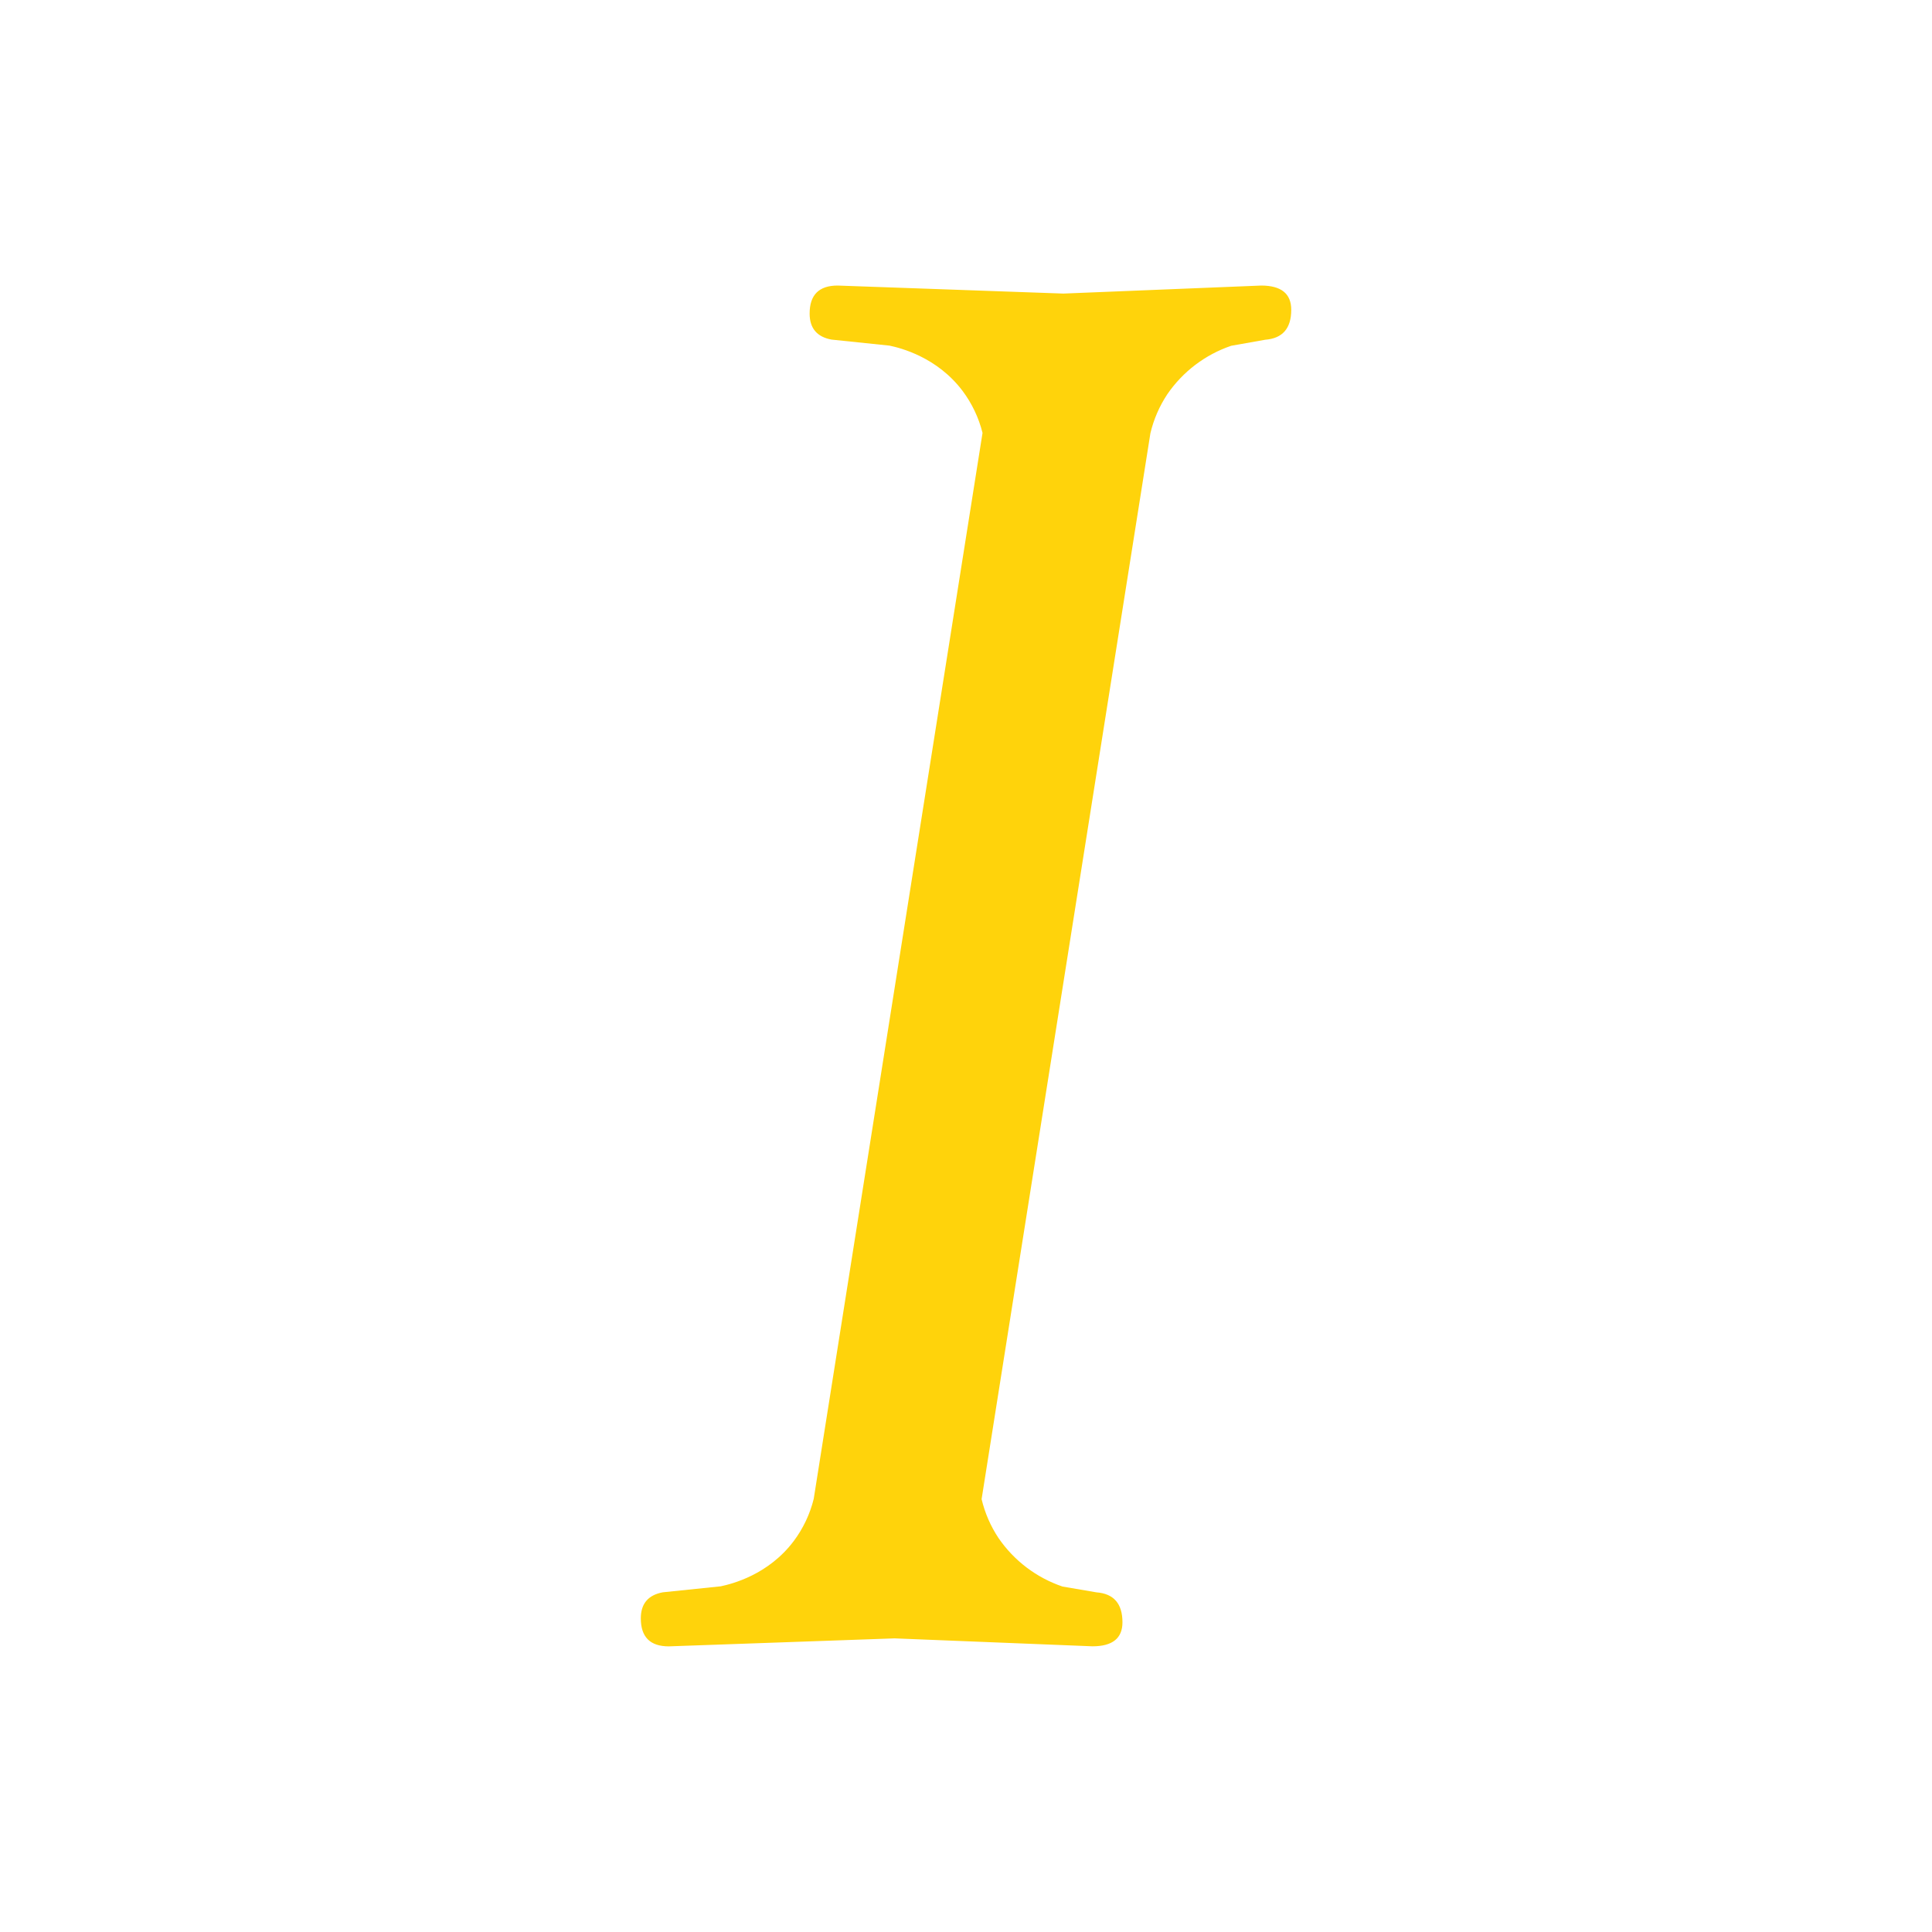
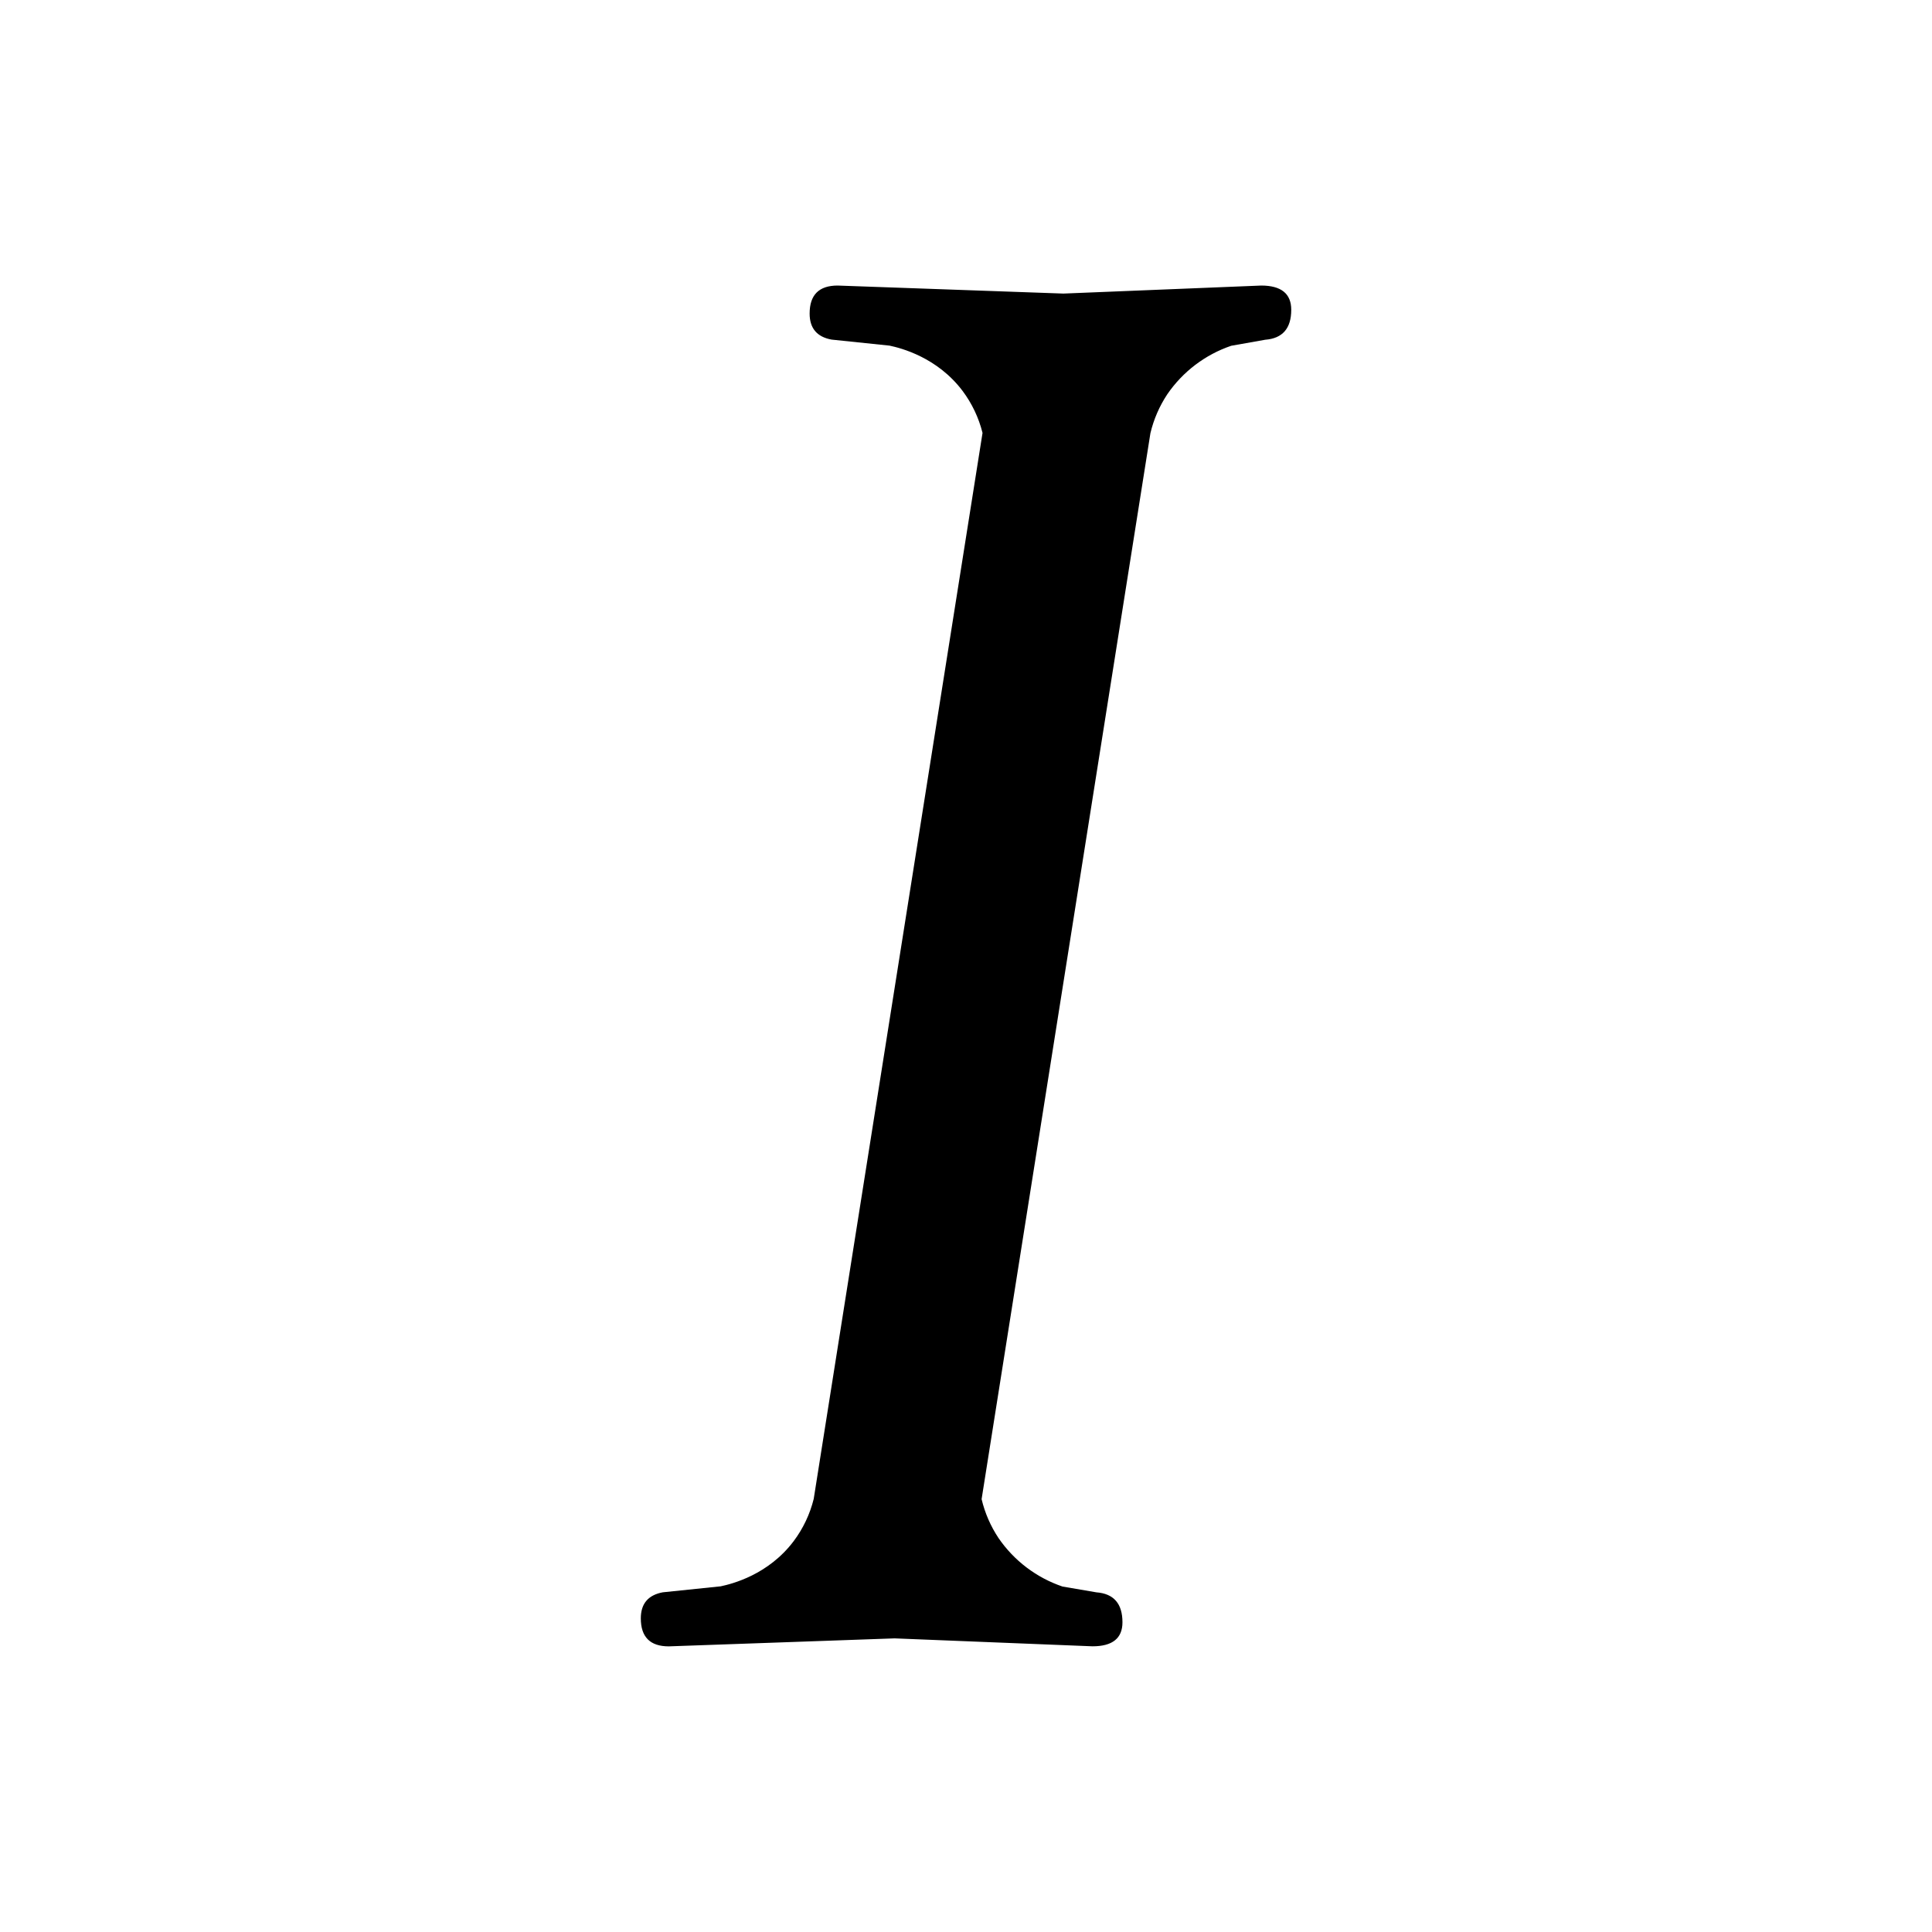
- <svg xmlns="http://www.w3.org/2000/svg" id="Layer_1" data-name="Layer 1" viewBox="0 0 667.32 667.32">
-   <defs>
-     <style>.cls-1{fill:#ffd30b;}</style>
-   </defs>
-   <path class="cls-1" d="M446,107q0,9.66-9,10.35l-11.73,2.08a43.91,43.91,0,0,0-22.08,16.75,41.81,41.81,0,0,0-5.83,13.43l-58.31,368.2h0a41.59,41.59,0,0,0,5.83,13.42A43.89,43.89,0,0,0,367,548L378.7,550q9,.68,9,10.35,0,8.29-10.35,8.29L309,565.9l-78,2.76q-9.66,0-9.66-9.67,0-7.59,7.59-9l20-2.07c4-.85,16.47-4,25.22-15.62a40.57,40.57,0,0,0,6.91-14.57l58.31-368.2A40.54,40.54,0,0,0,332.46,135c-8.75-11.59-21.24-14.78-25.22-15.62l-20-2.08q-7.59-1.38-7.59-9,0-9.66,9.66-9.67l78,2.77,68.35-2.77Q446,98.66,446,107Z" />
+ <svg xmlns="http://www.w3.org/2000/svg" viewBox="0 0 667.32 667.32">
+   <path d="M446,107q0,9.66-9,10.35l-11.73,2.08a43.91,43.91,0,0,0-22.08,16.75,41.81,41.81,0,0,0-5.83,13.43l-58.31,368.2h0a41.59,41.59,0,0,0,5.83,13.42A43.89,43.89,0,0,0,367,548L378.7,550q9,.68,9,10.35,0,8.29-10.35,8.29L309,565.9l-78,2.76q-9.66,0-9.66-9.67,0-7.59,7.59-9l20-2.07c4-.85,16.47-4,25.22-15.62a40.57,40.57,0,0,0,6.91-14.57l58.31-368.2A40.54,40.54,0,0,0,332.46,135c-8.75-11.59-21.24-14.78-25.22-15.62l-20-2.08q-7.59-1.38-7.59-9,0-9.66,9.66-9.67l78,2.77,68.35-2.77Q446,98.66,446,107Z" />
</svg>
